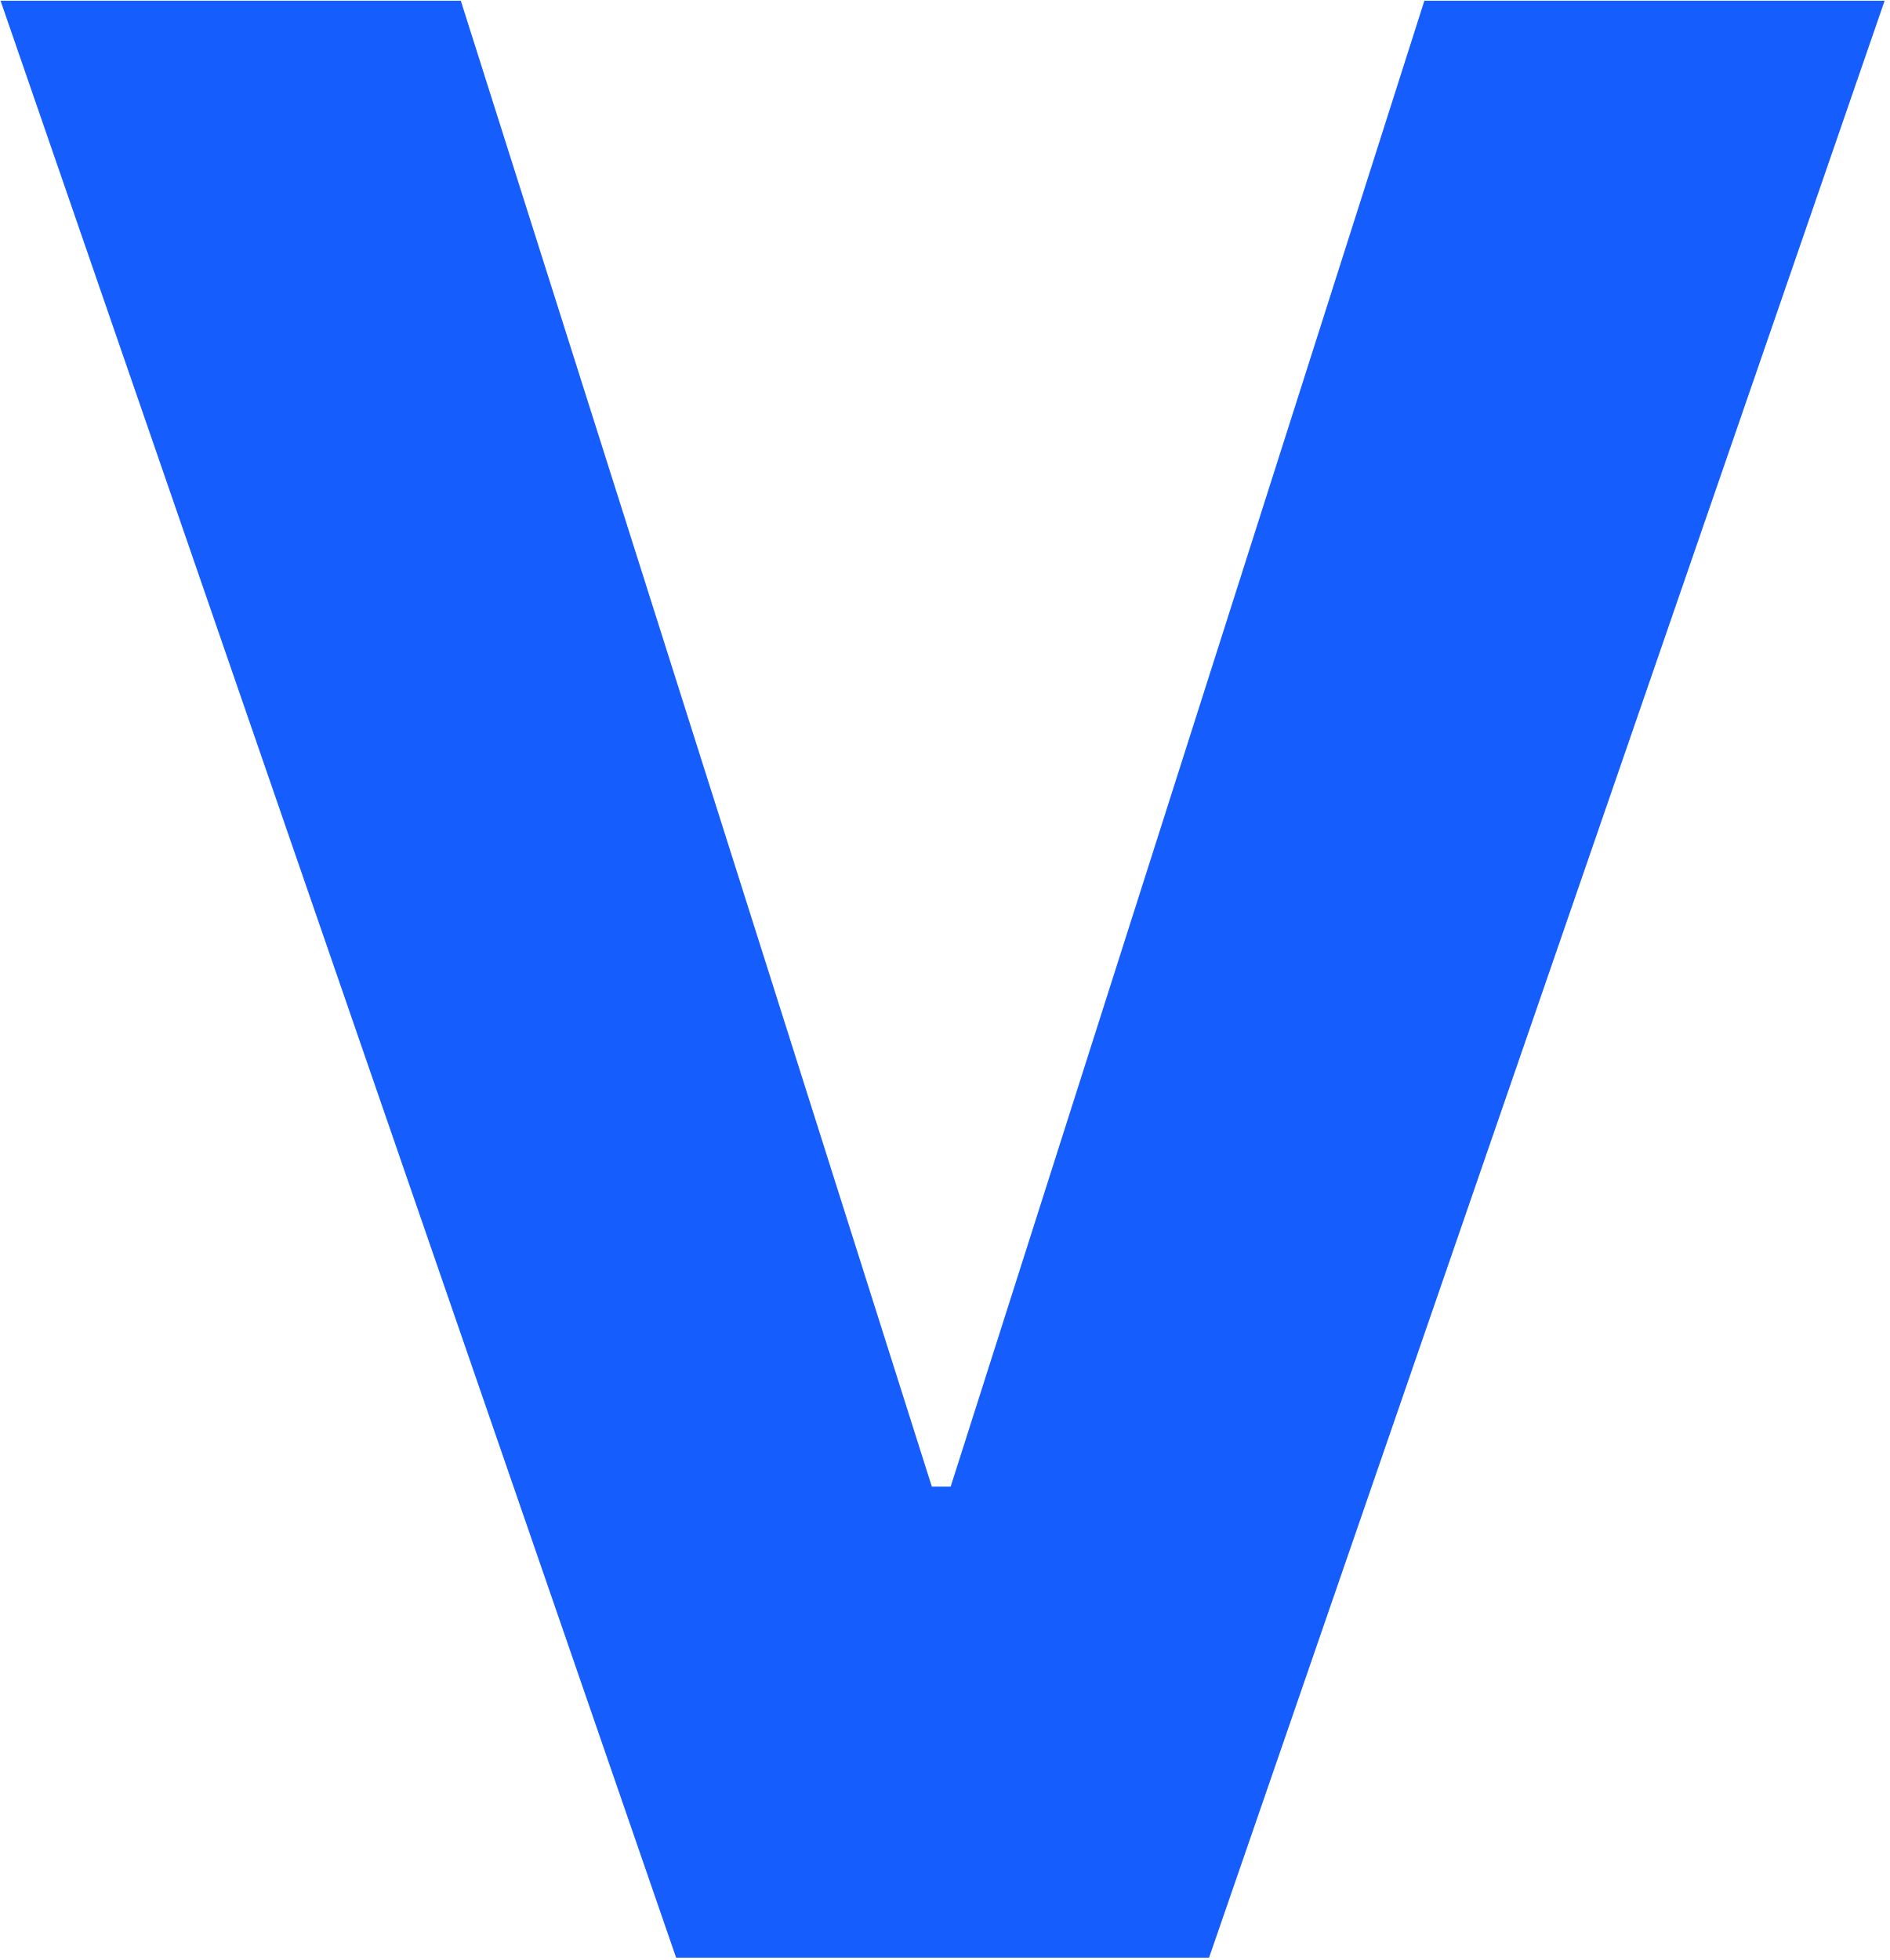
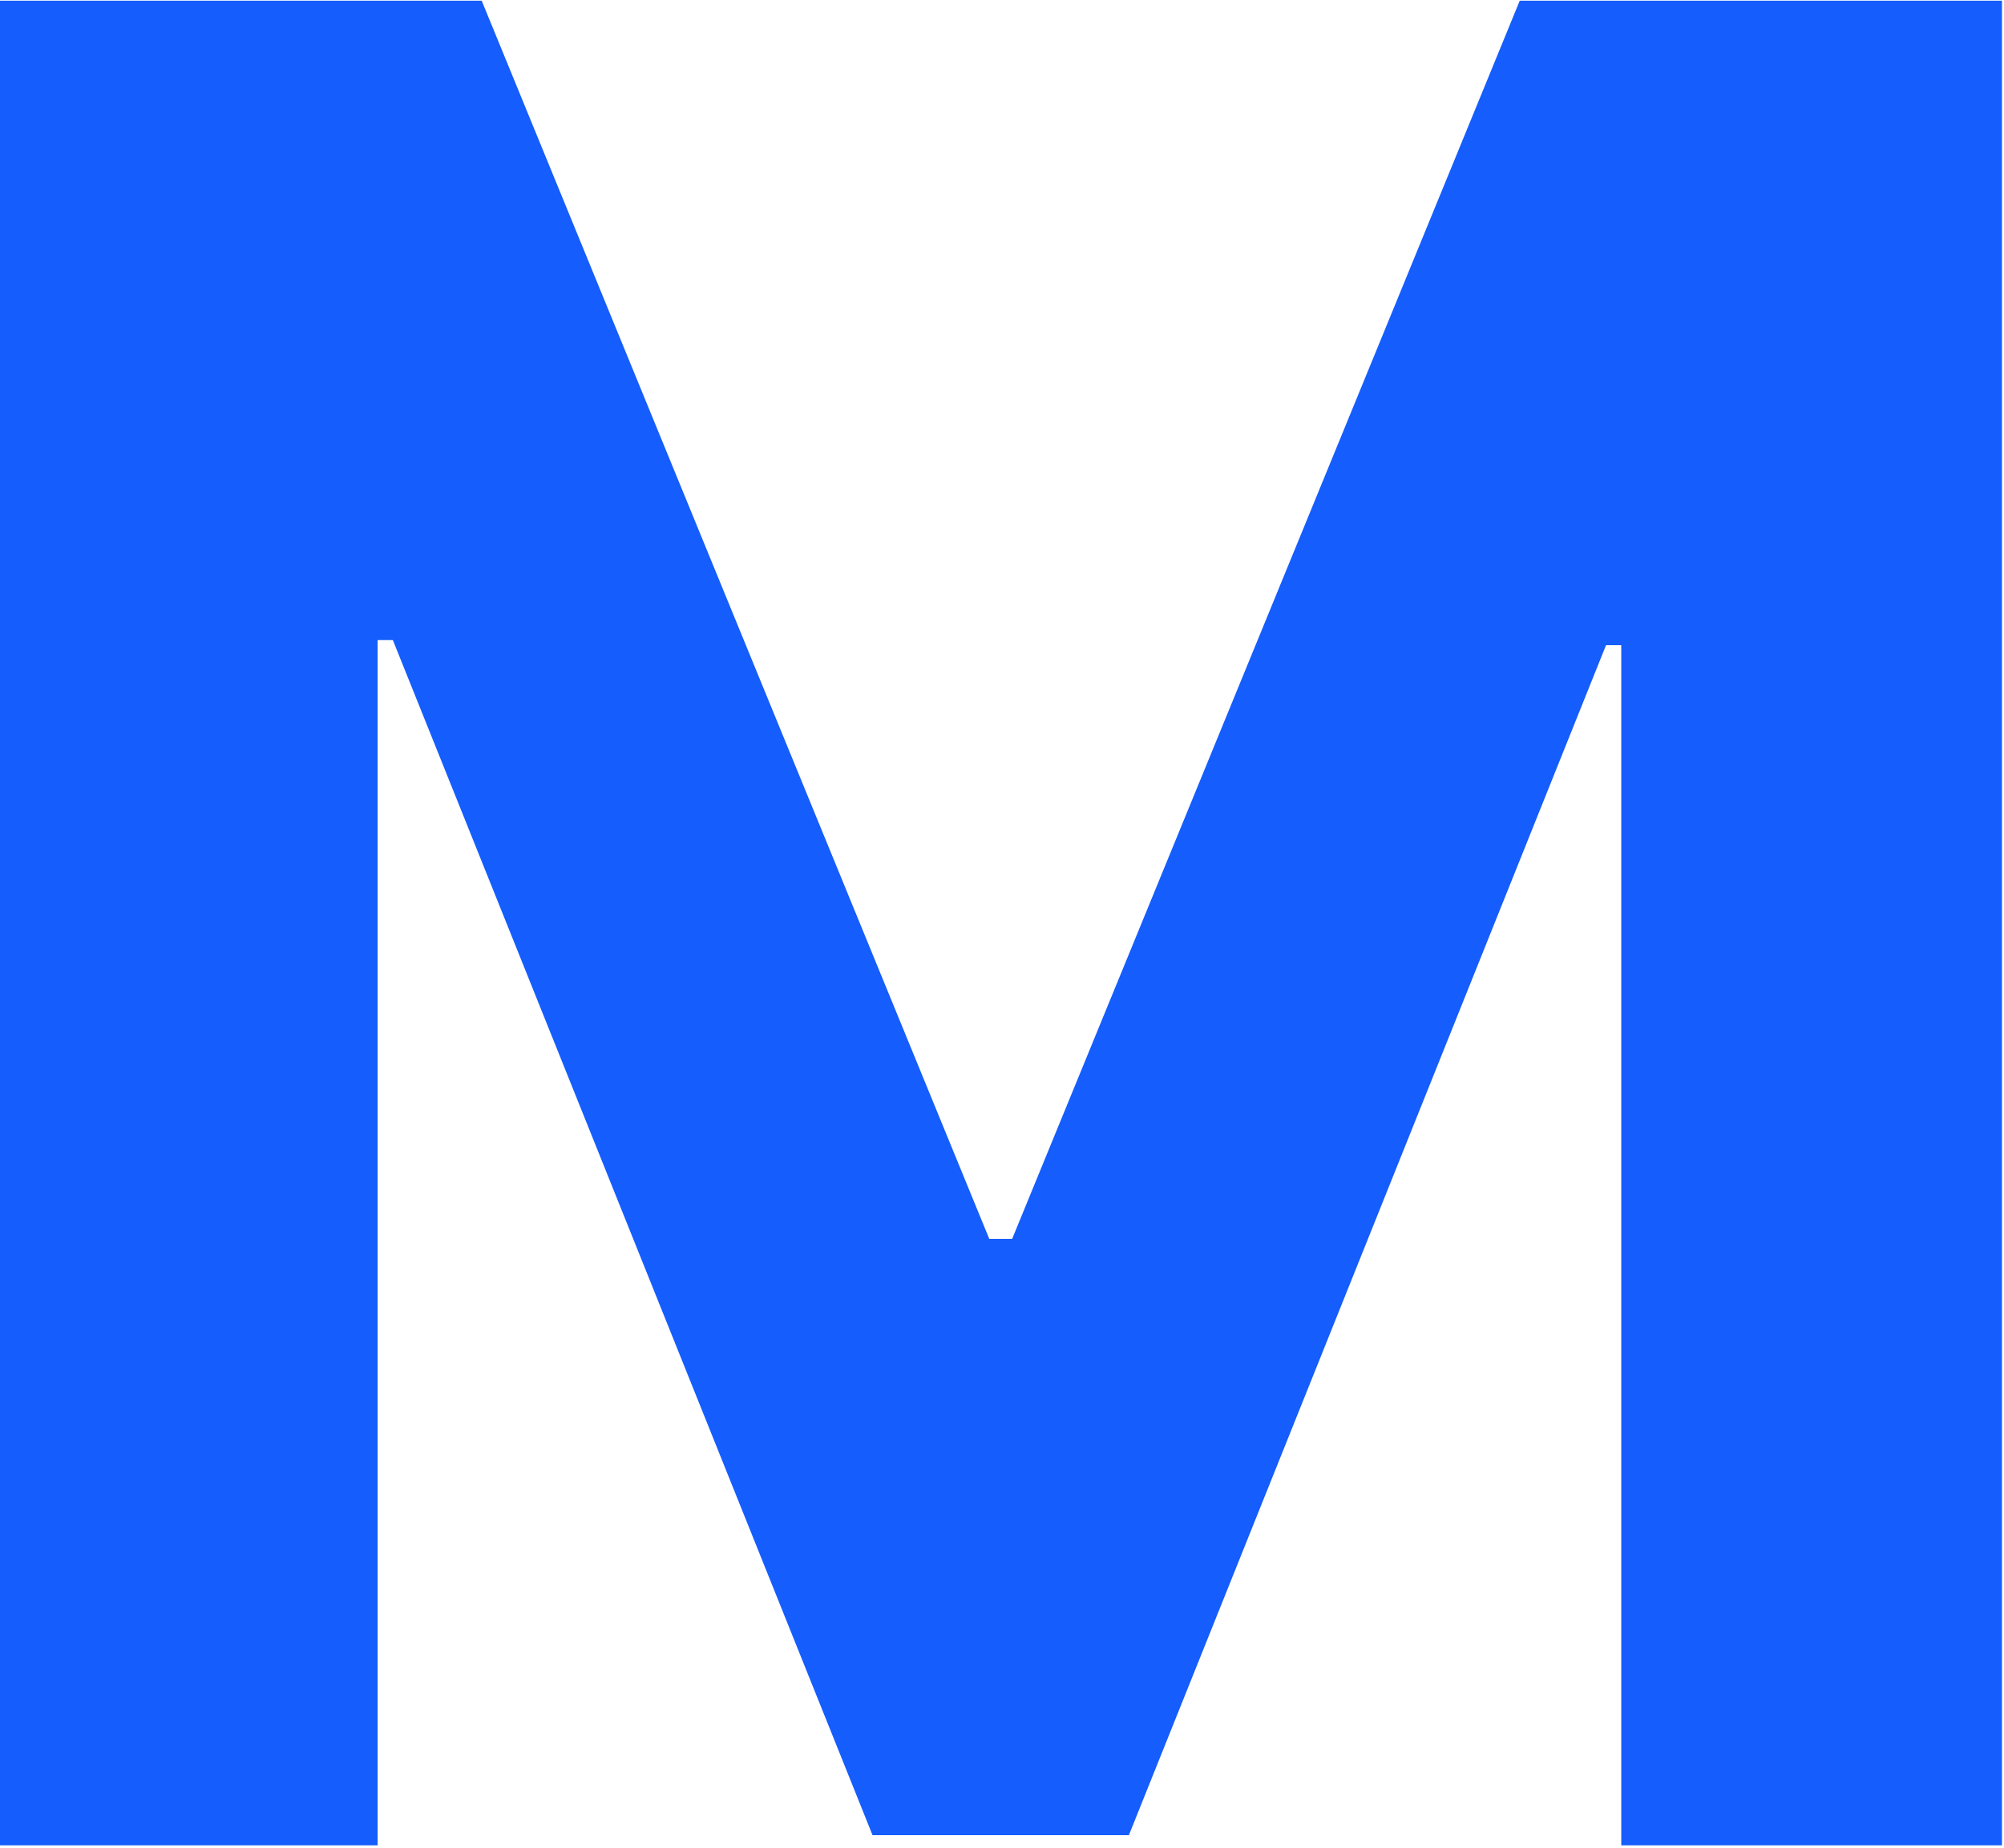
- <svg xmlns="http://www.w3.org/2000/svg" width="100%" height="100%" viewBox="0 0 297 308" version="1.1" xml:space="preserve" style="fill-rule:evenodd;clip-rule:evenodd;stroke-linejoin:round;stroke-miterlimit:2;">
-   <g transform="matrix(1,0,0,1,-251.064,-151.362)">
+ <svg xmlns="http://www.w3.org/2000/svg" width="100%" height="100%" viewBox="0 0 334 308" version="1.1" xml:space="preserve" style="fill-rule:evenodd;clip-rule:evenodd;stroke-linejoin:round;stroke-miterlimit:2;">
+   <g transform="matrix(1,0,0,1,-267.738,-151.362)">
    <g transform="matrix(423.002,0,0,423.002,241,459)">
-       <path d="M0.195,-0.727L0.024,-0.727L0.275,-0L0.473,-0L0.724,-0.727L0.553,-0.727L0.377,-0.175L0.37,-0.175L0.195,-0.727Z" style="fill:rgb(21,93,252);fill-rule:nonzero;" />
+       <path d="M0.063,-0.727L0.063,-0L0.212,-0L0.212,-0.475L0.218,-0.475L0.407,-0.004L0.508,-0.004L0.696,-0.473L0.702,-0.473L0.702,-0L0.852,-0L0.852,-0.727L0.662,-0.727L0.462,-0.239L0.453,-0.239L0.253,-0.727L0.063,-0.727Z" style="fill:rgb(21,93,252);fill-rule:nonzero;" />
    </g>
  </g>
</svg>
